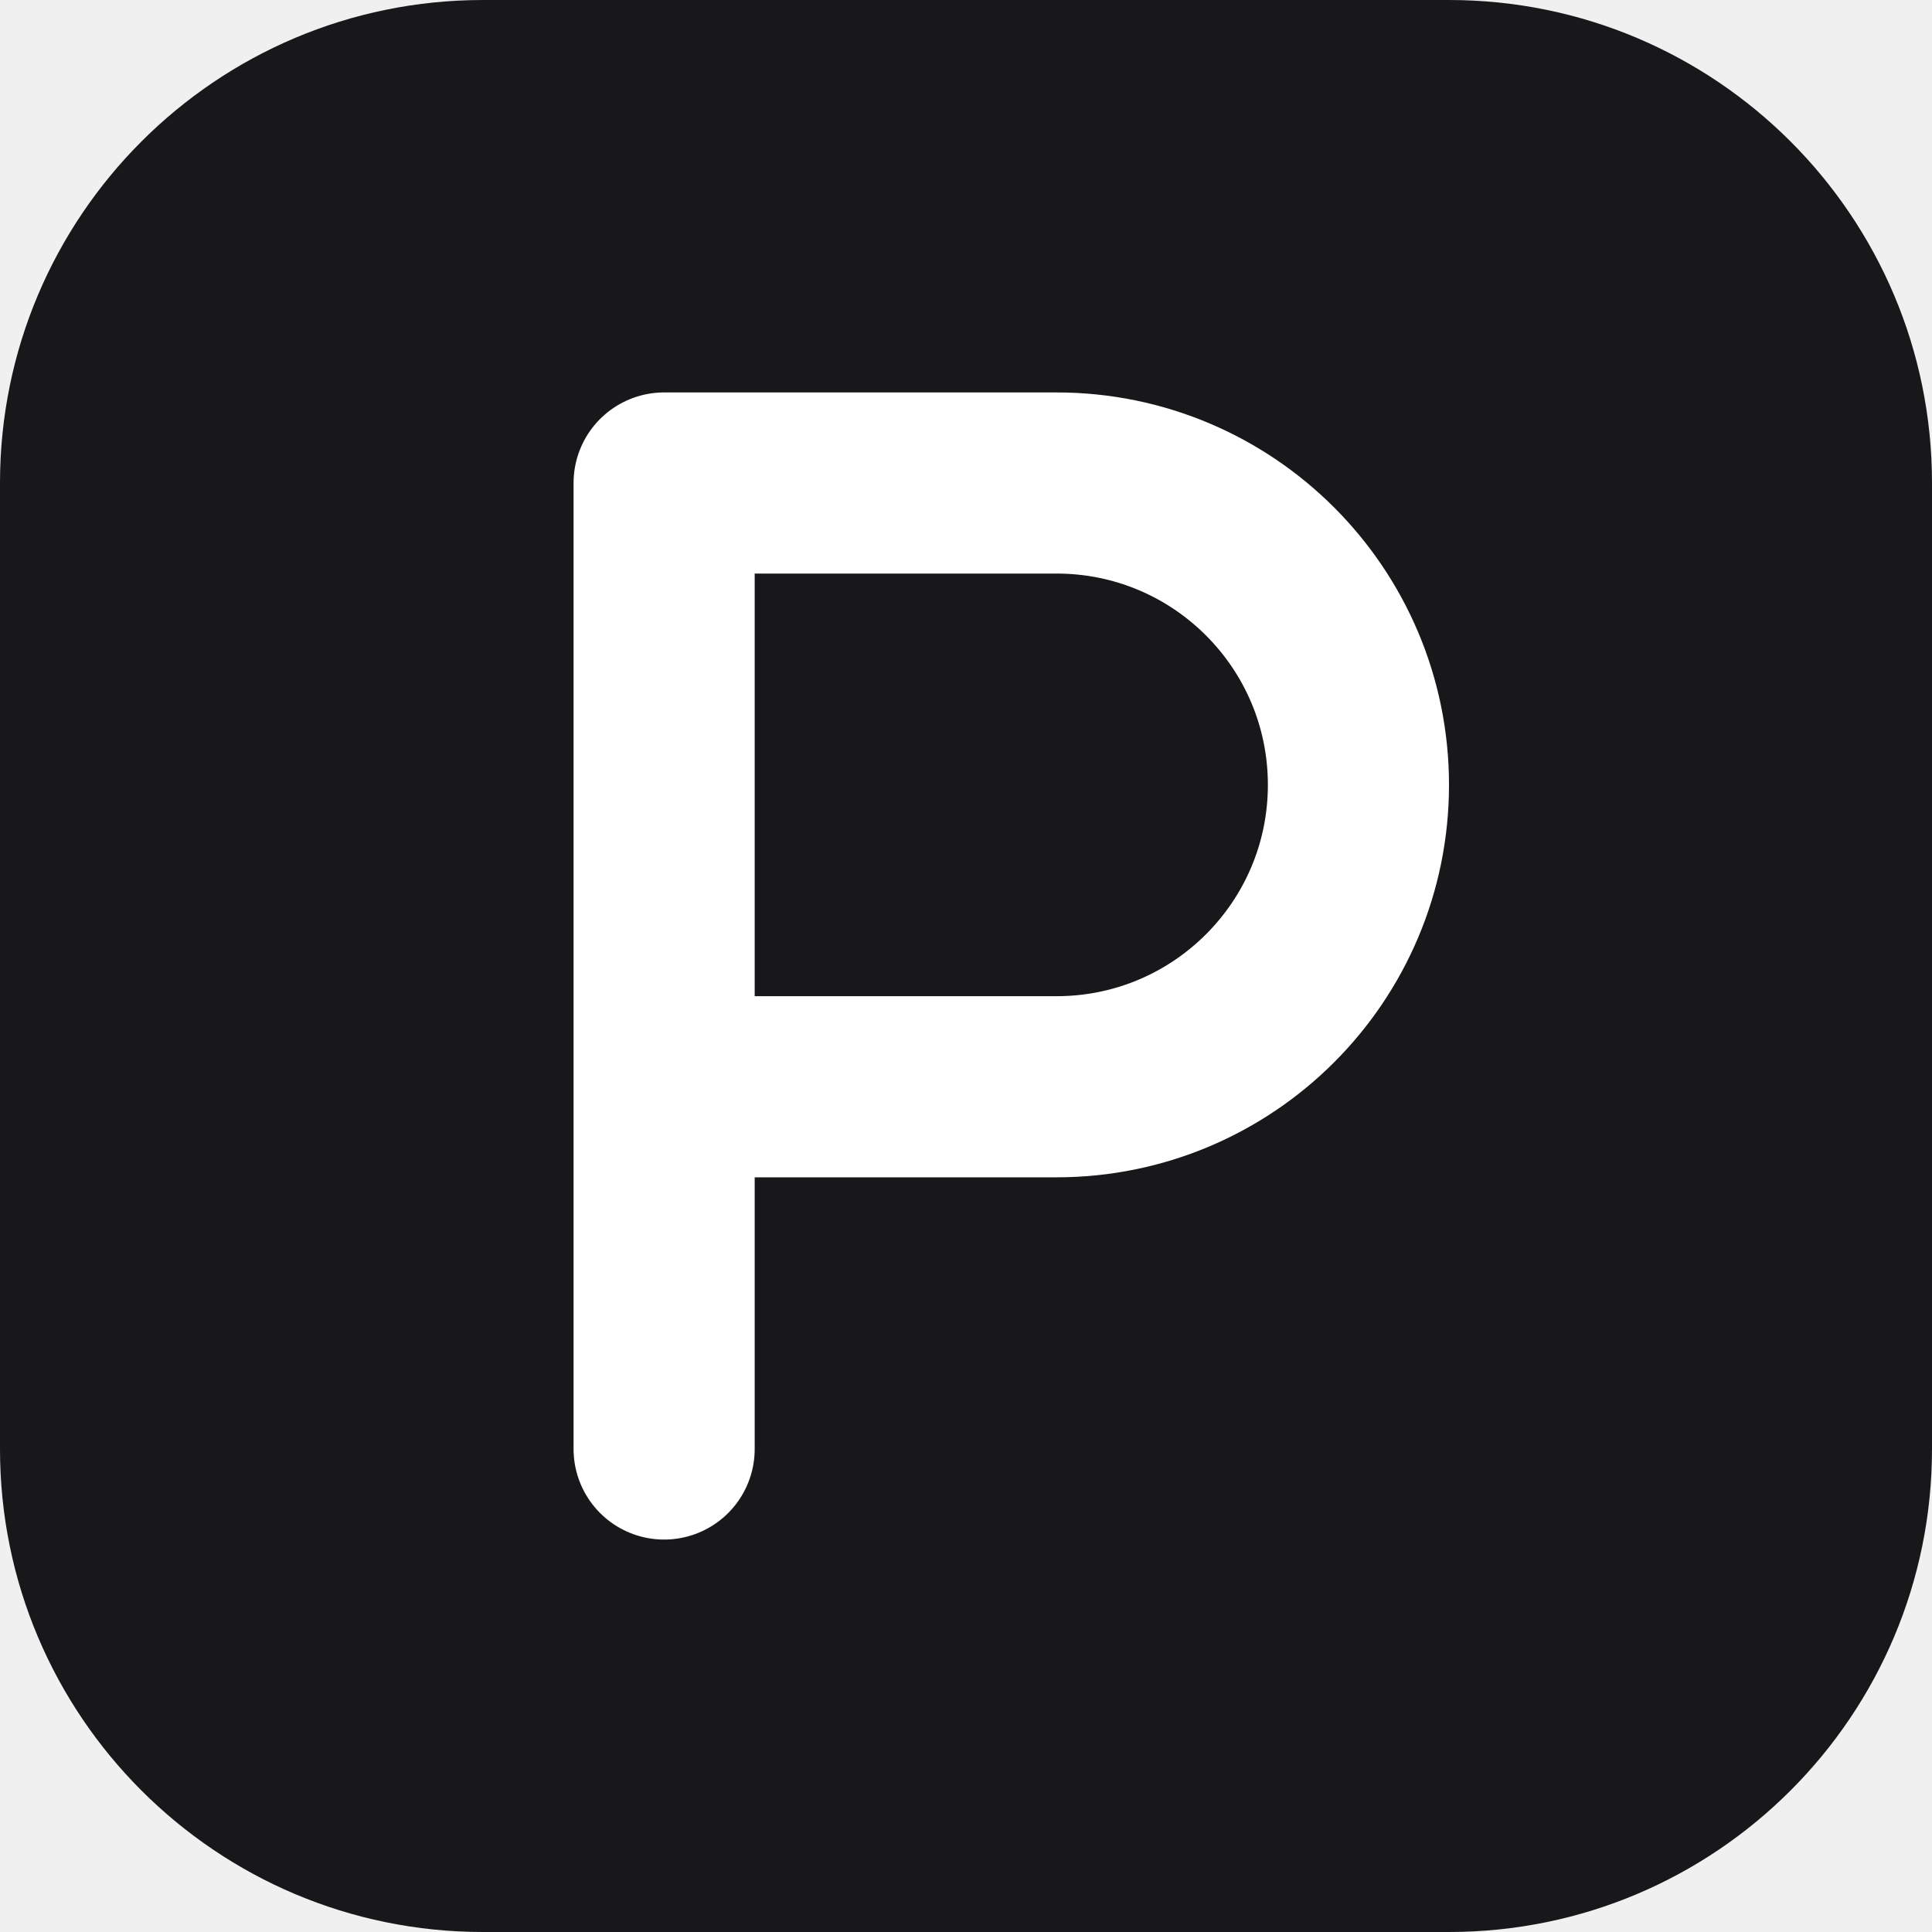
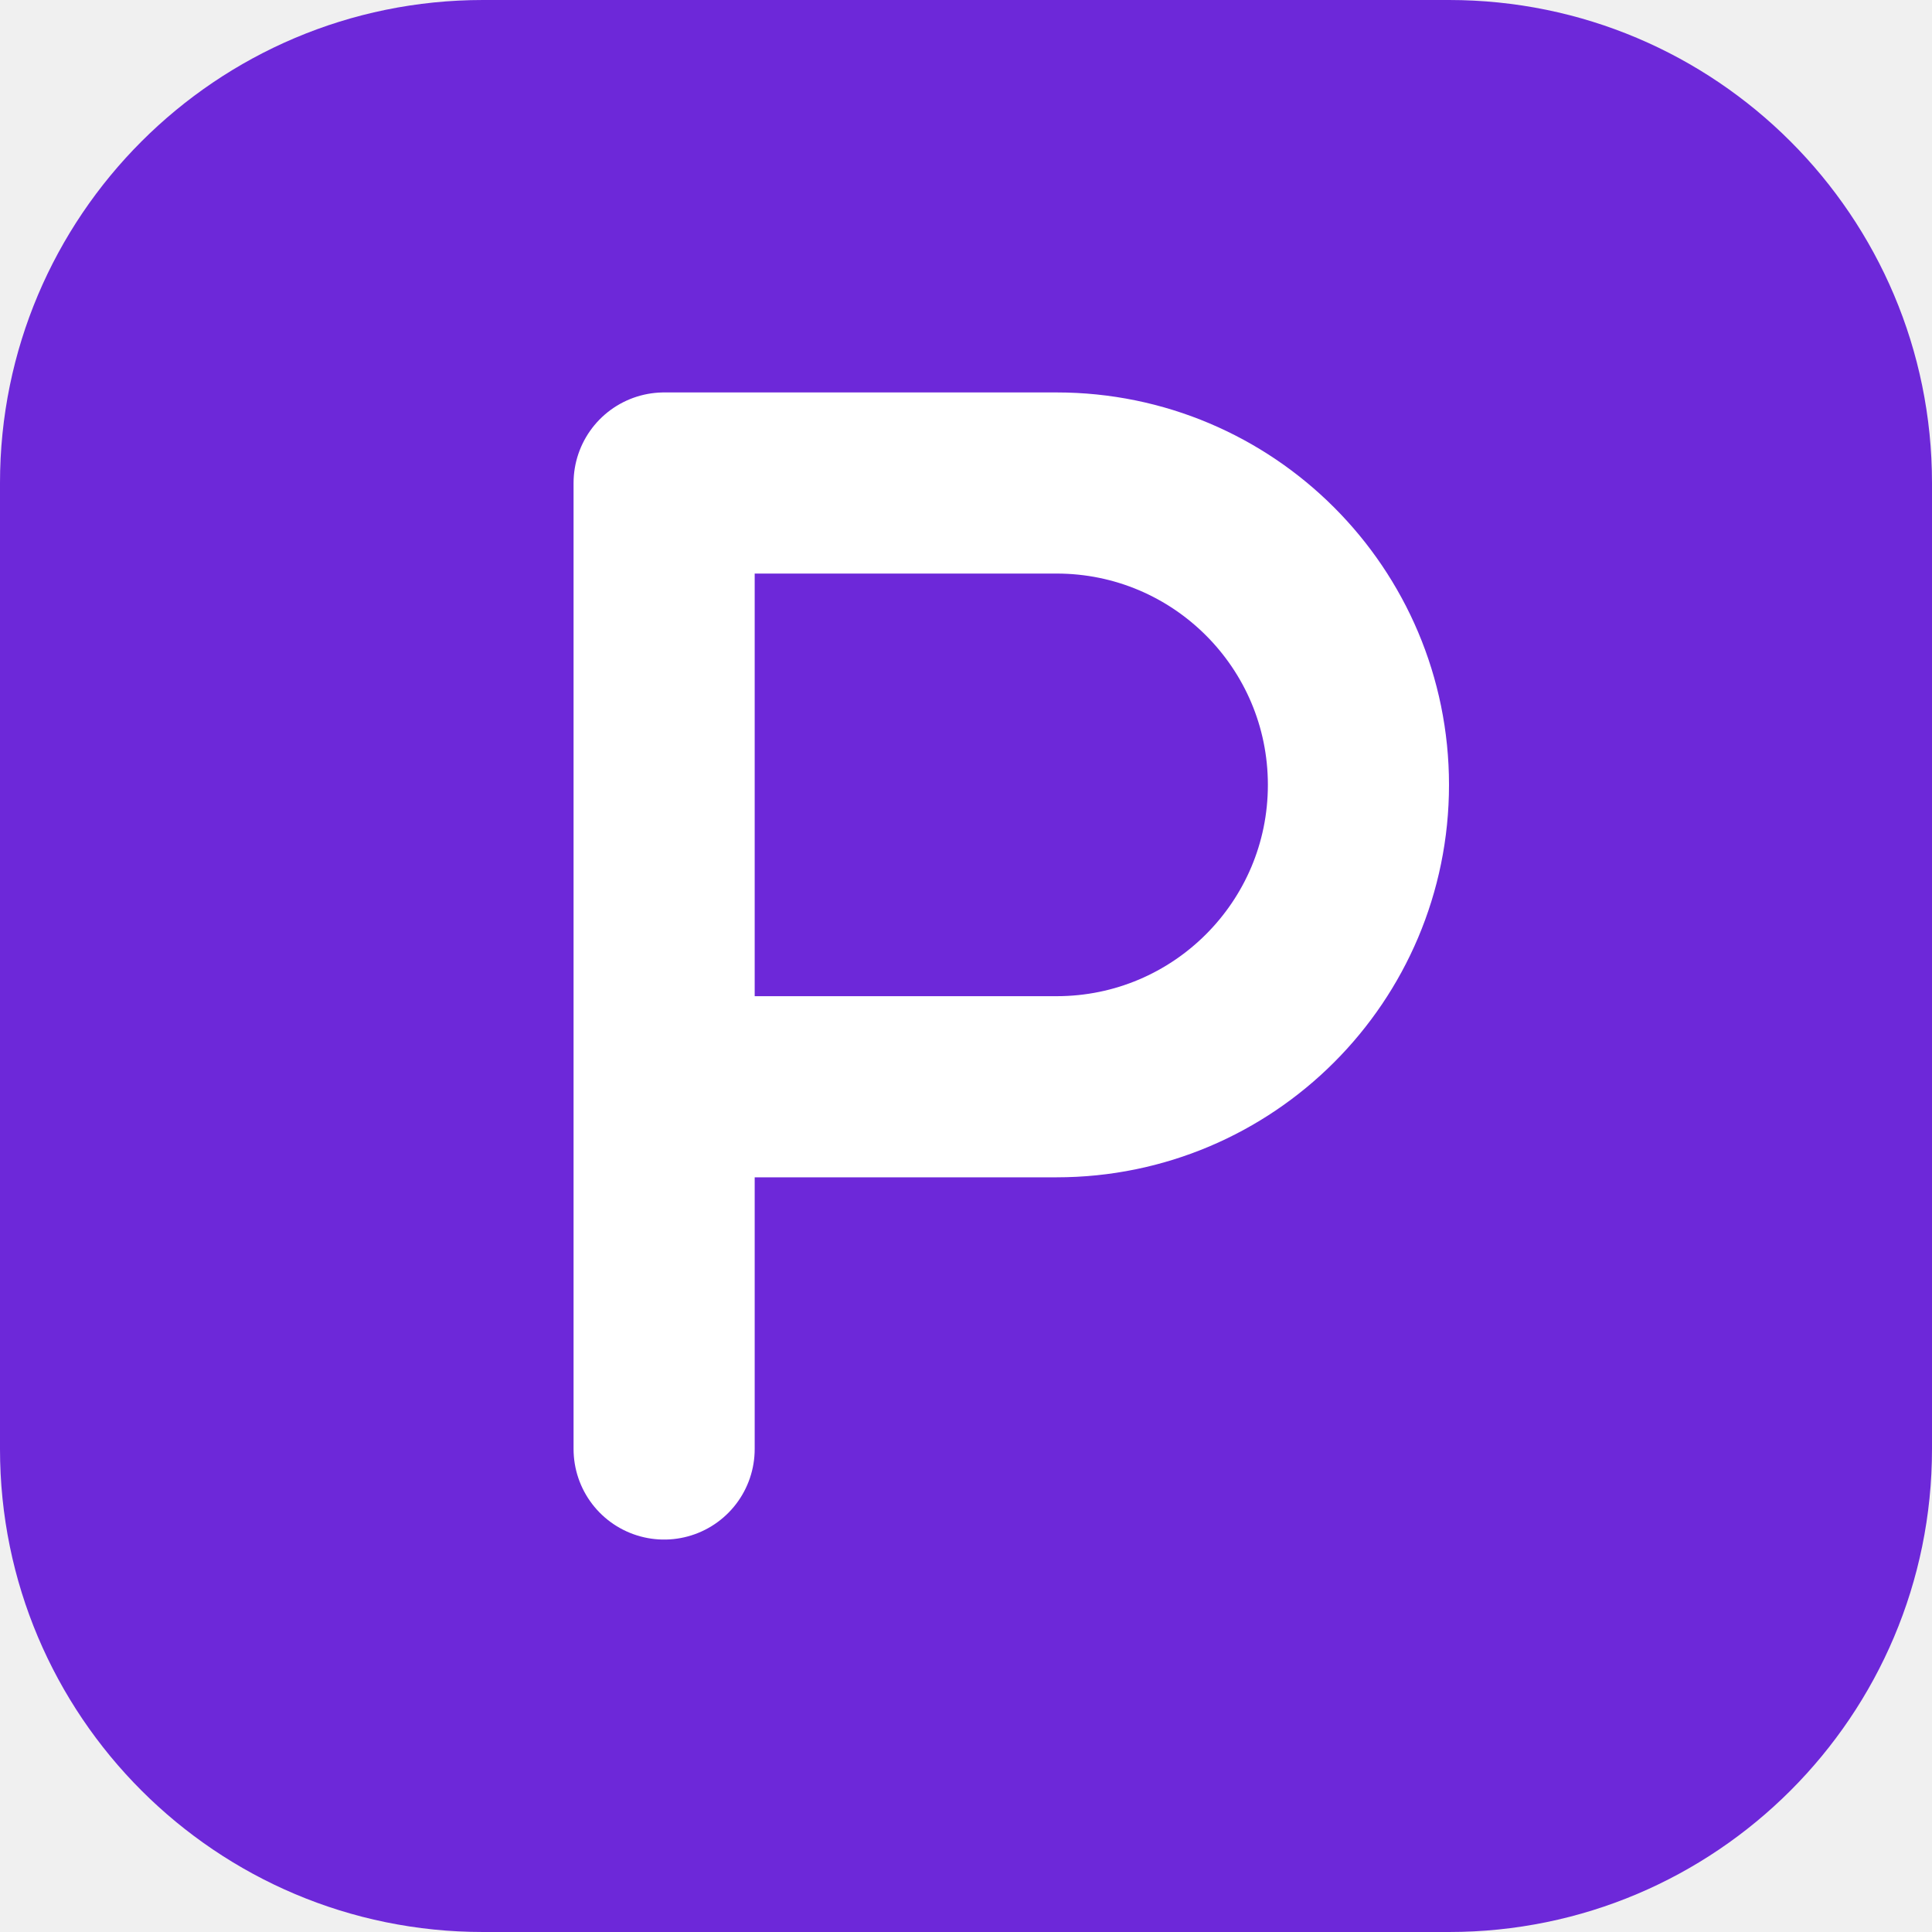
<svg xmlns="http://www.w3.org/2000/svg" viewBox="0 0 32 32">
-   <rect width="32" height="32" rx="8" fill="#18181b" />
+   <rect width="32" height="32" rx="8" fill="#6d28d9" />
  <path d="M11 24V8h6.5a5 5 0 0 1 0 10H11" fill="none" stroke="#fff" stroke-width="3" stroke-linecap="round" stroke-linejoin="round" />
</svg>
